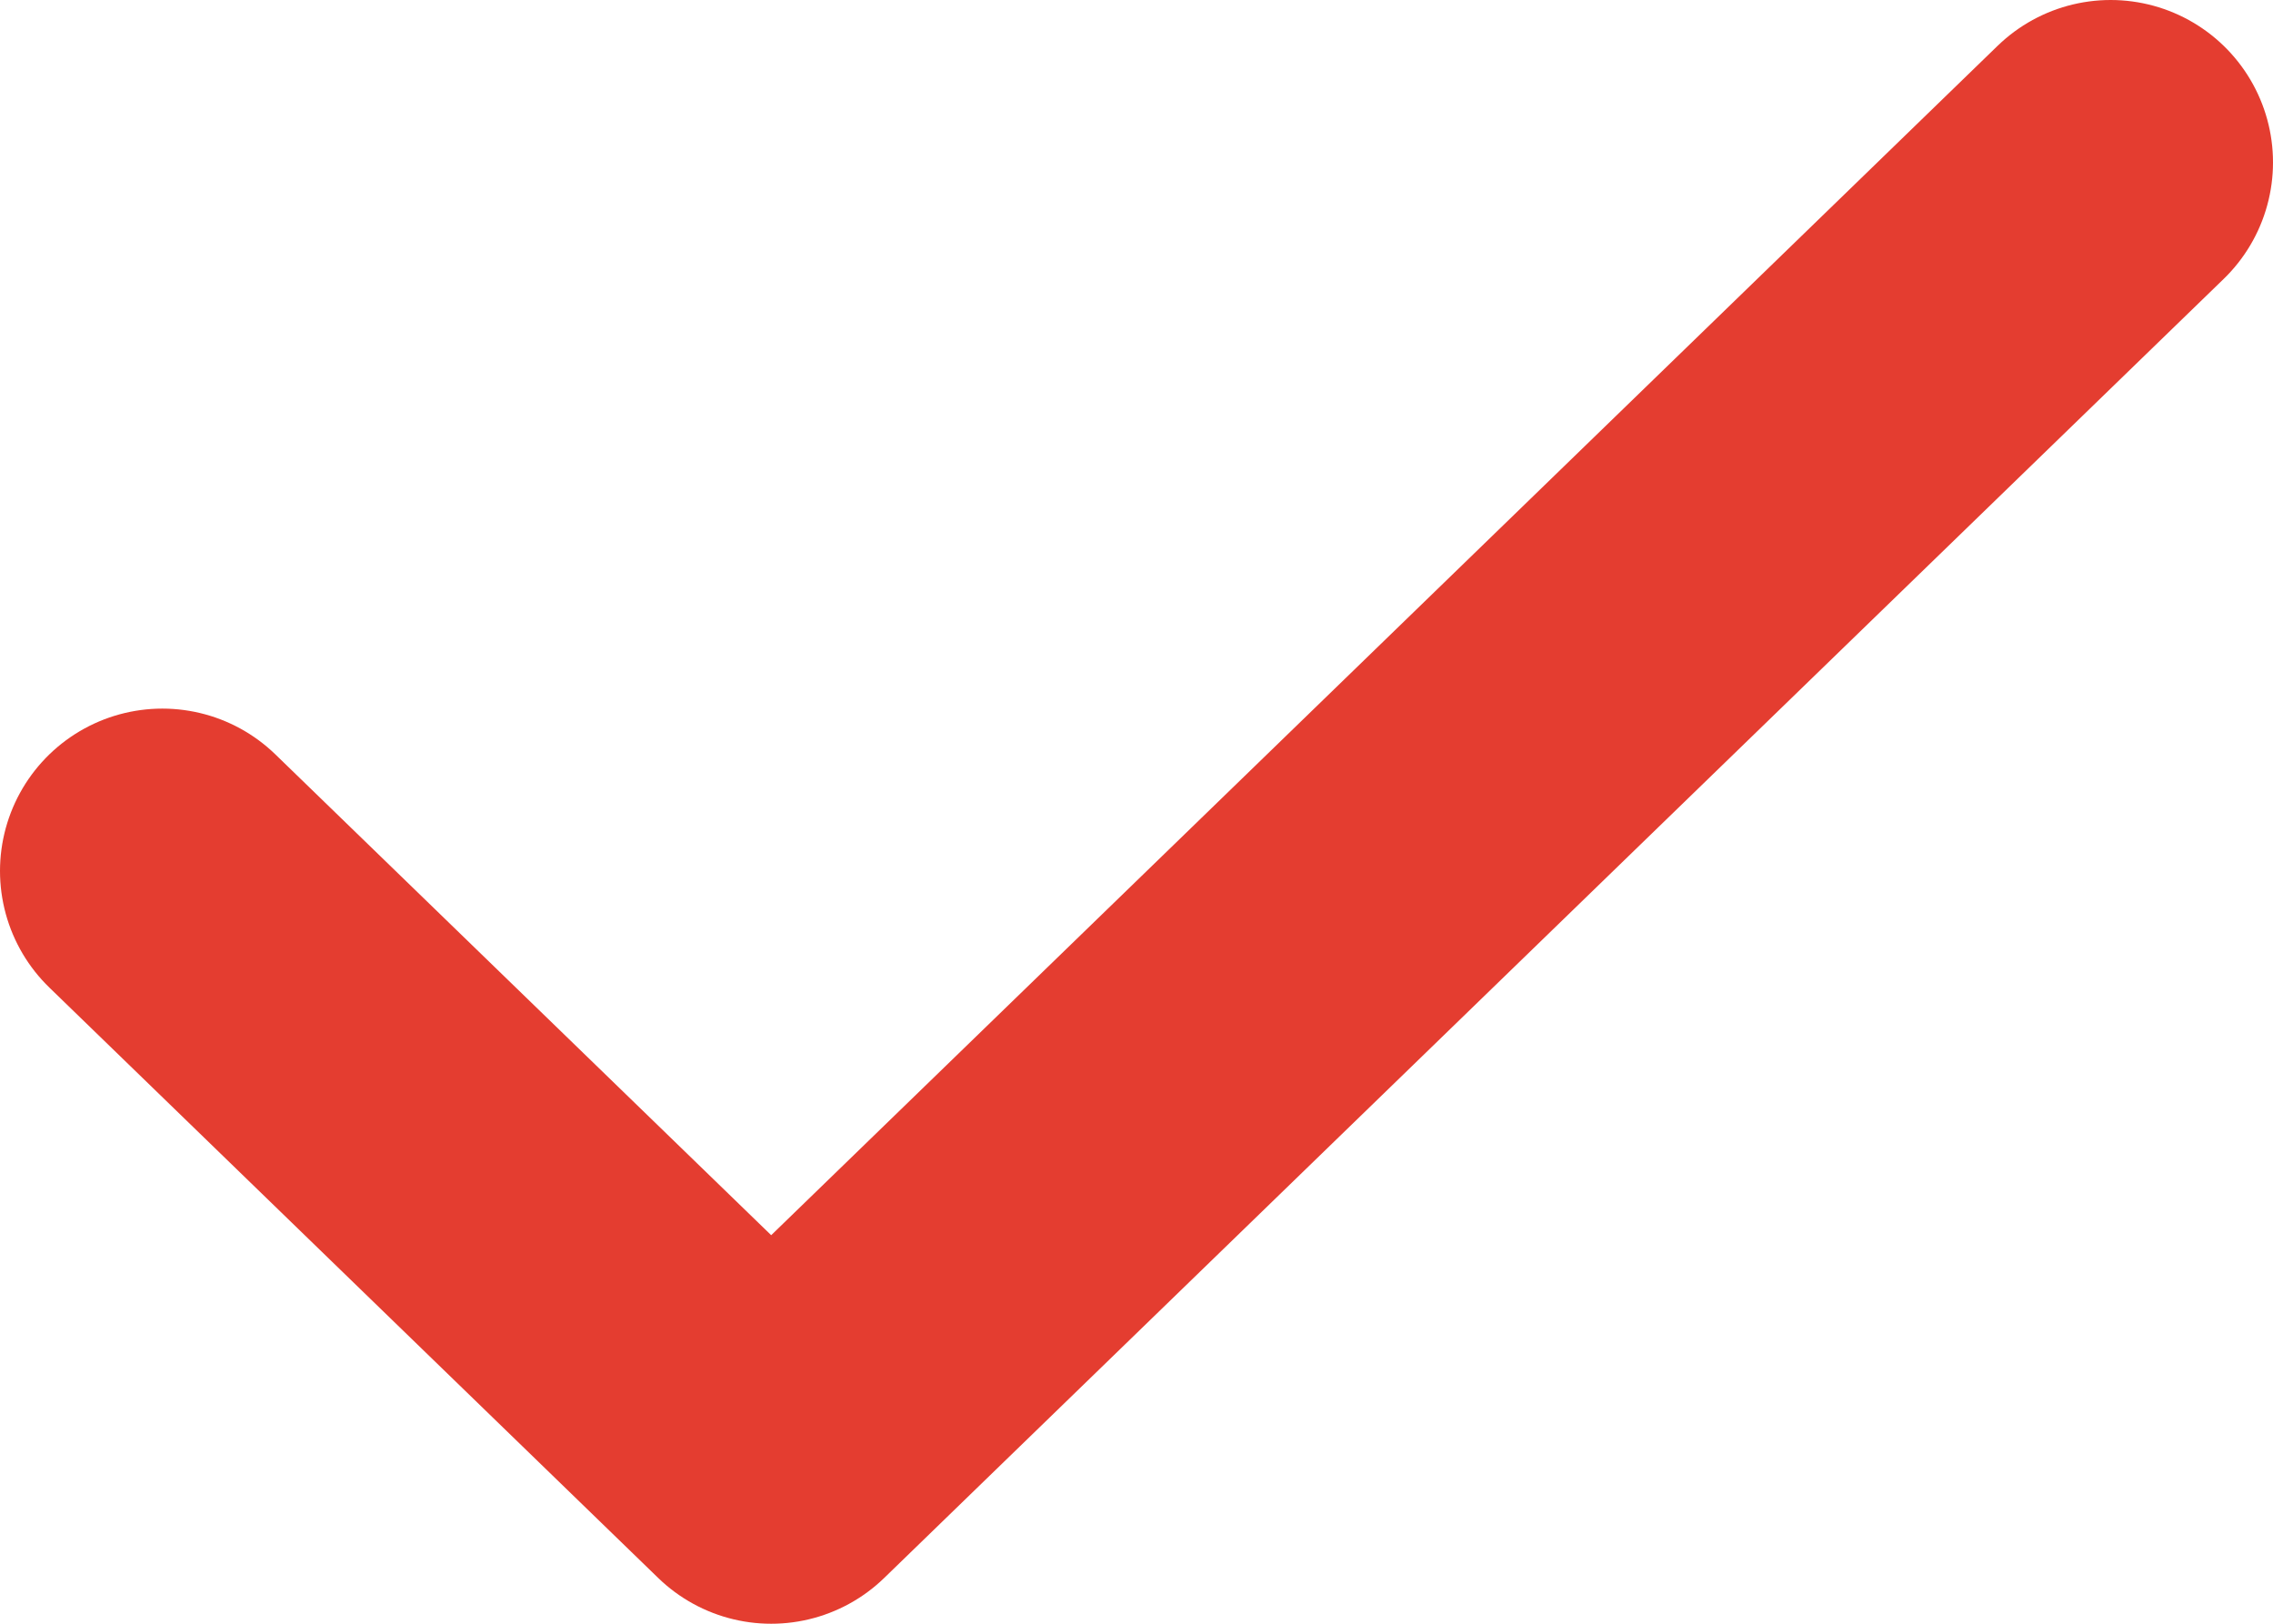
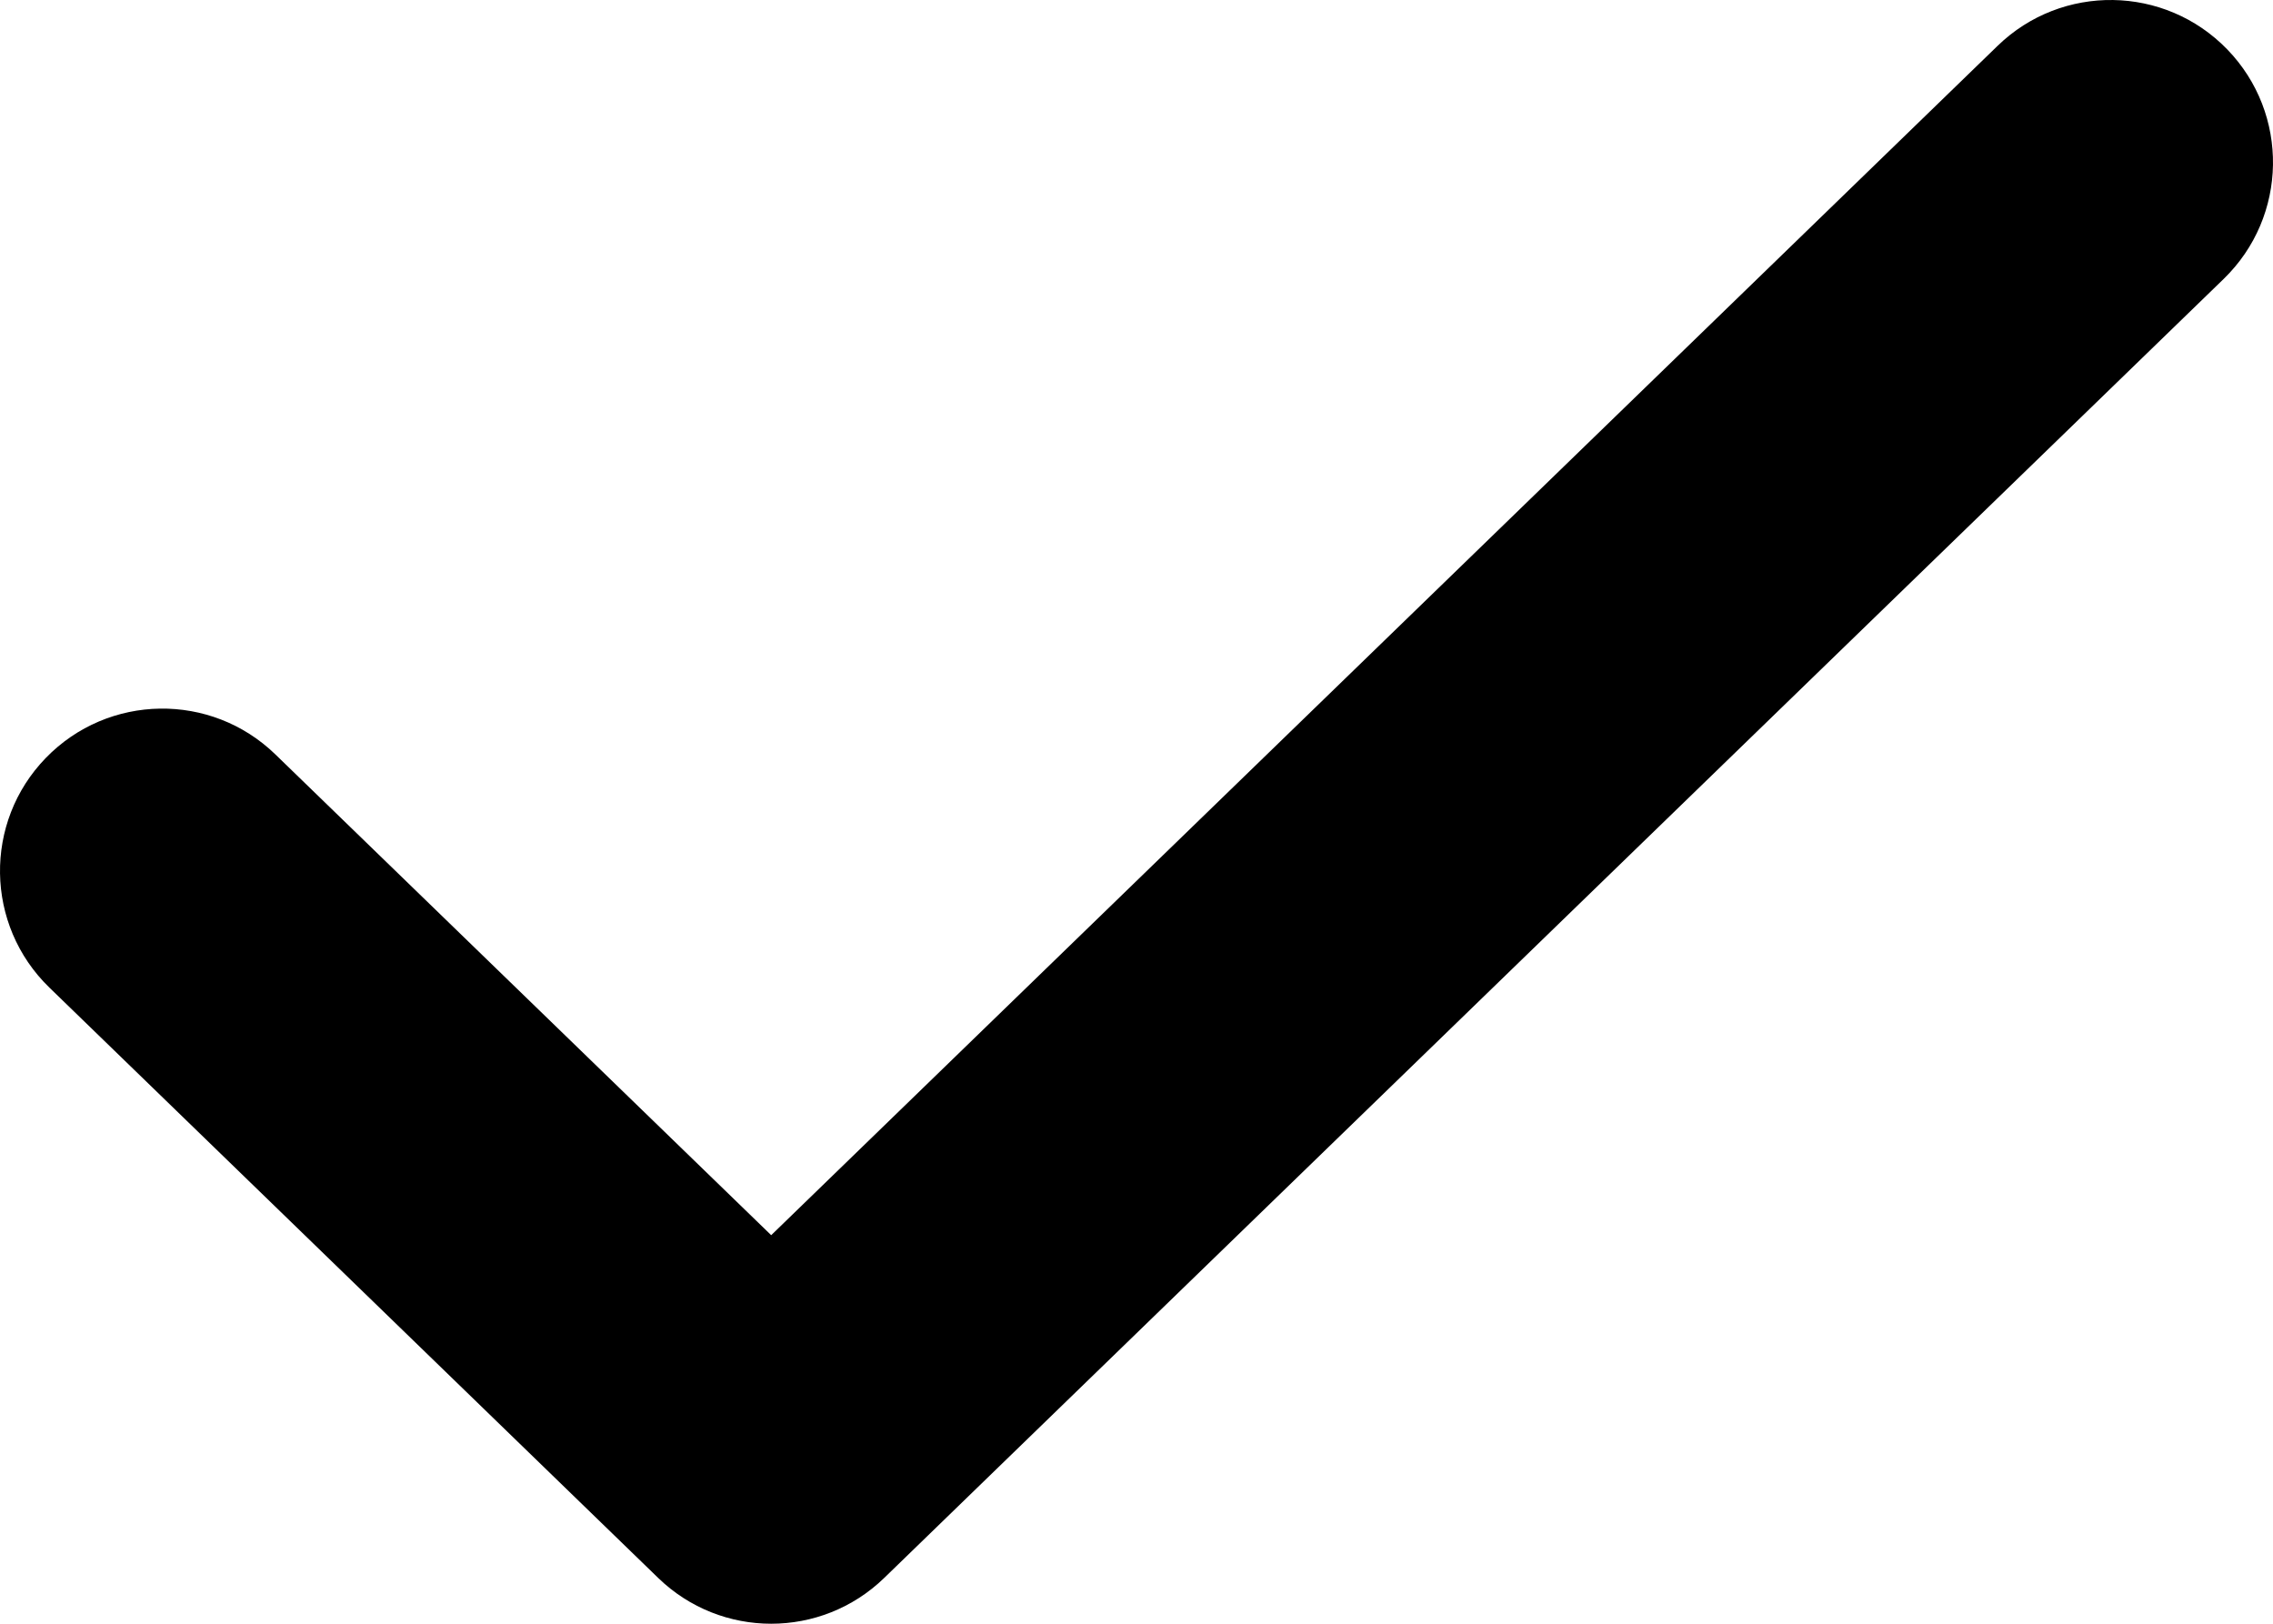
- <svg xmlns="http://www.w3.org/2000/svg" width="14" height="10" fill="none">
-   <path d="M13 1L4.75 9 1 5.364" stroke="#e43d30" stroke-width="2" stroke-linecap="round" stroke-linejoin="round" />
+ <svg xmlns="http://www.w3.org/2000/svg" width="14" height="10" viewBox="0 0 14 10" fill="none">
+   <path fill-rule="evenodd" clip-rule="evenodd" d="M13.718 0.304C14.102 0.7 14.093 1.333 13.696 1.718L5.446 9.718C5.058 10.094 4.442 10.094 4.054 9.718L0.304 6.082C-0.093 5.697 -0.102 5.064 0.282 4.668C0.667 4.271 1.3 4.262 1.696 4.646L4.75 7.607L12.304 0.282C12.7 -0.102 13.333 -0.093 13.718 0.304Z" fill="black" />
</svg>
